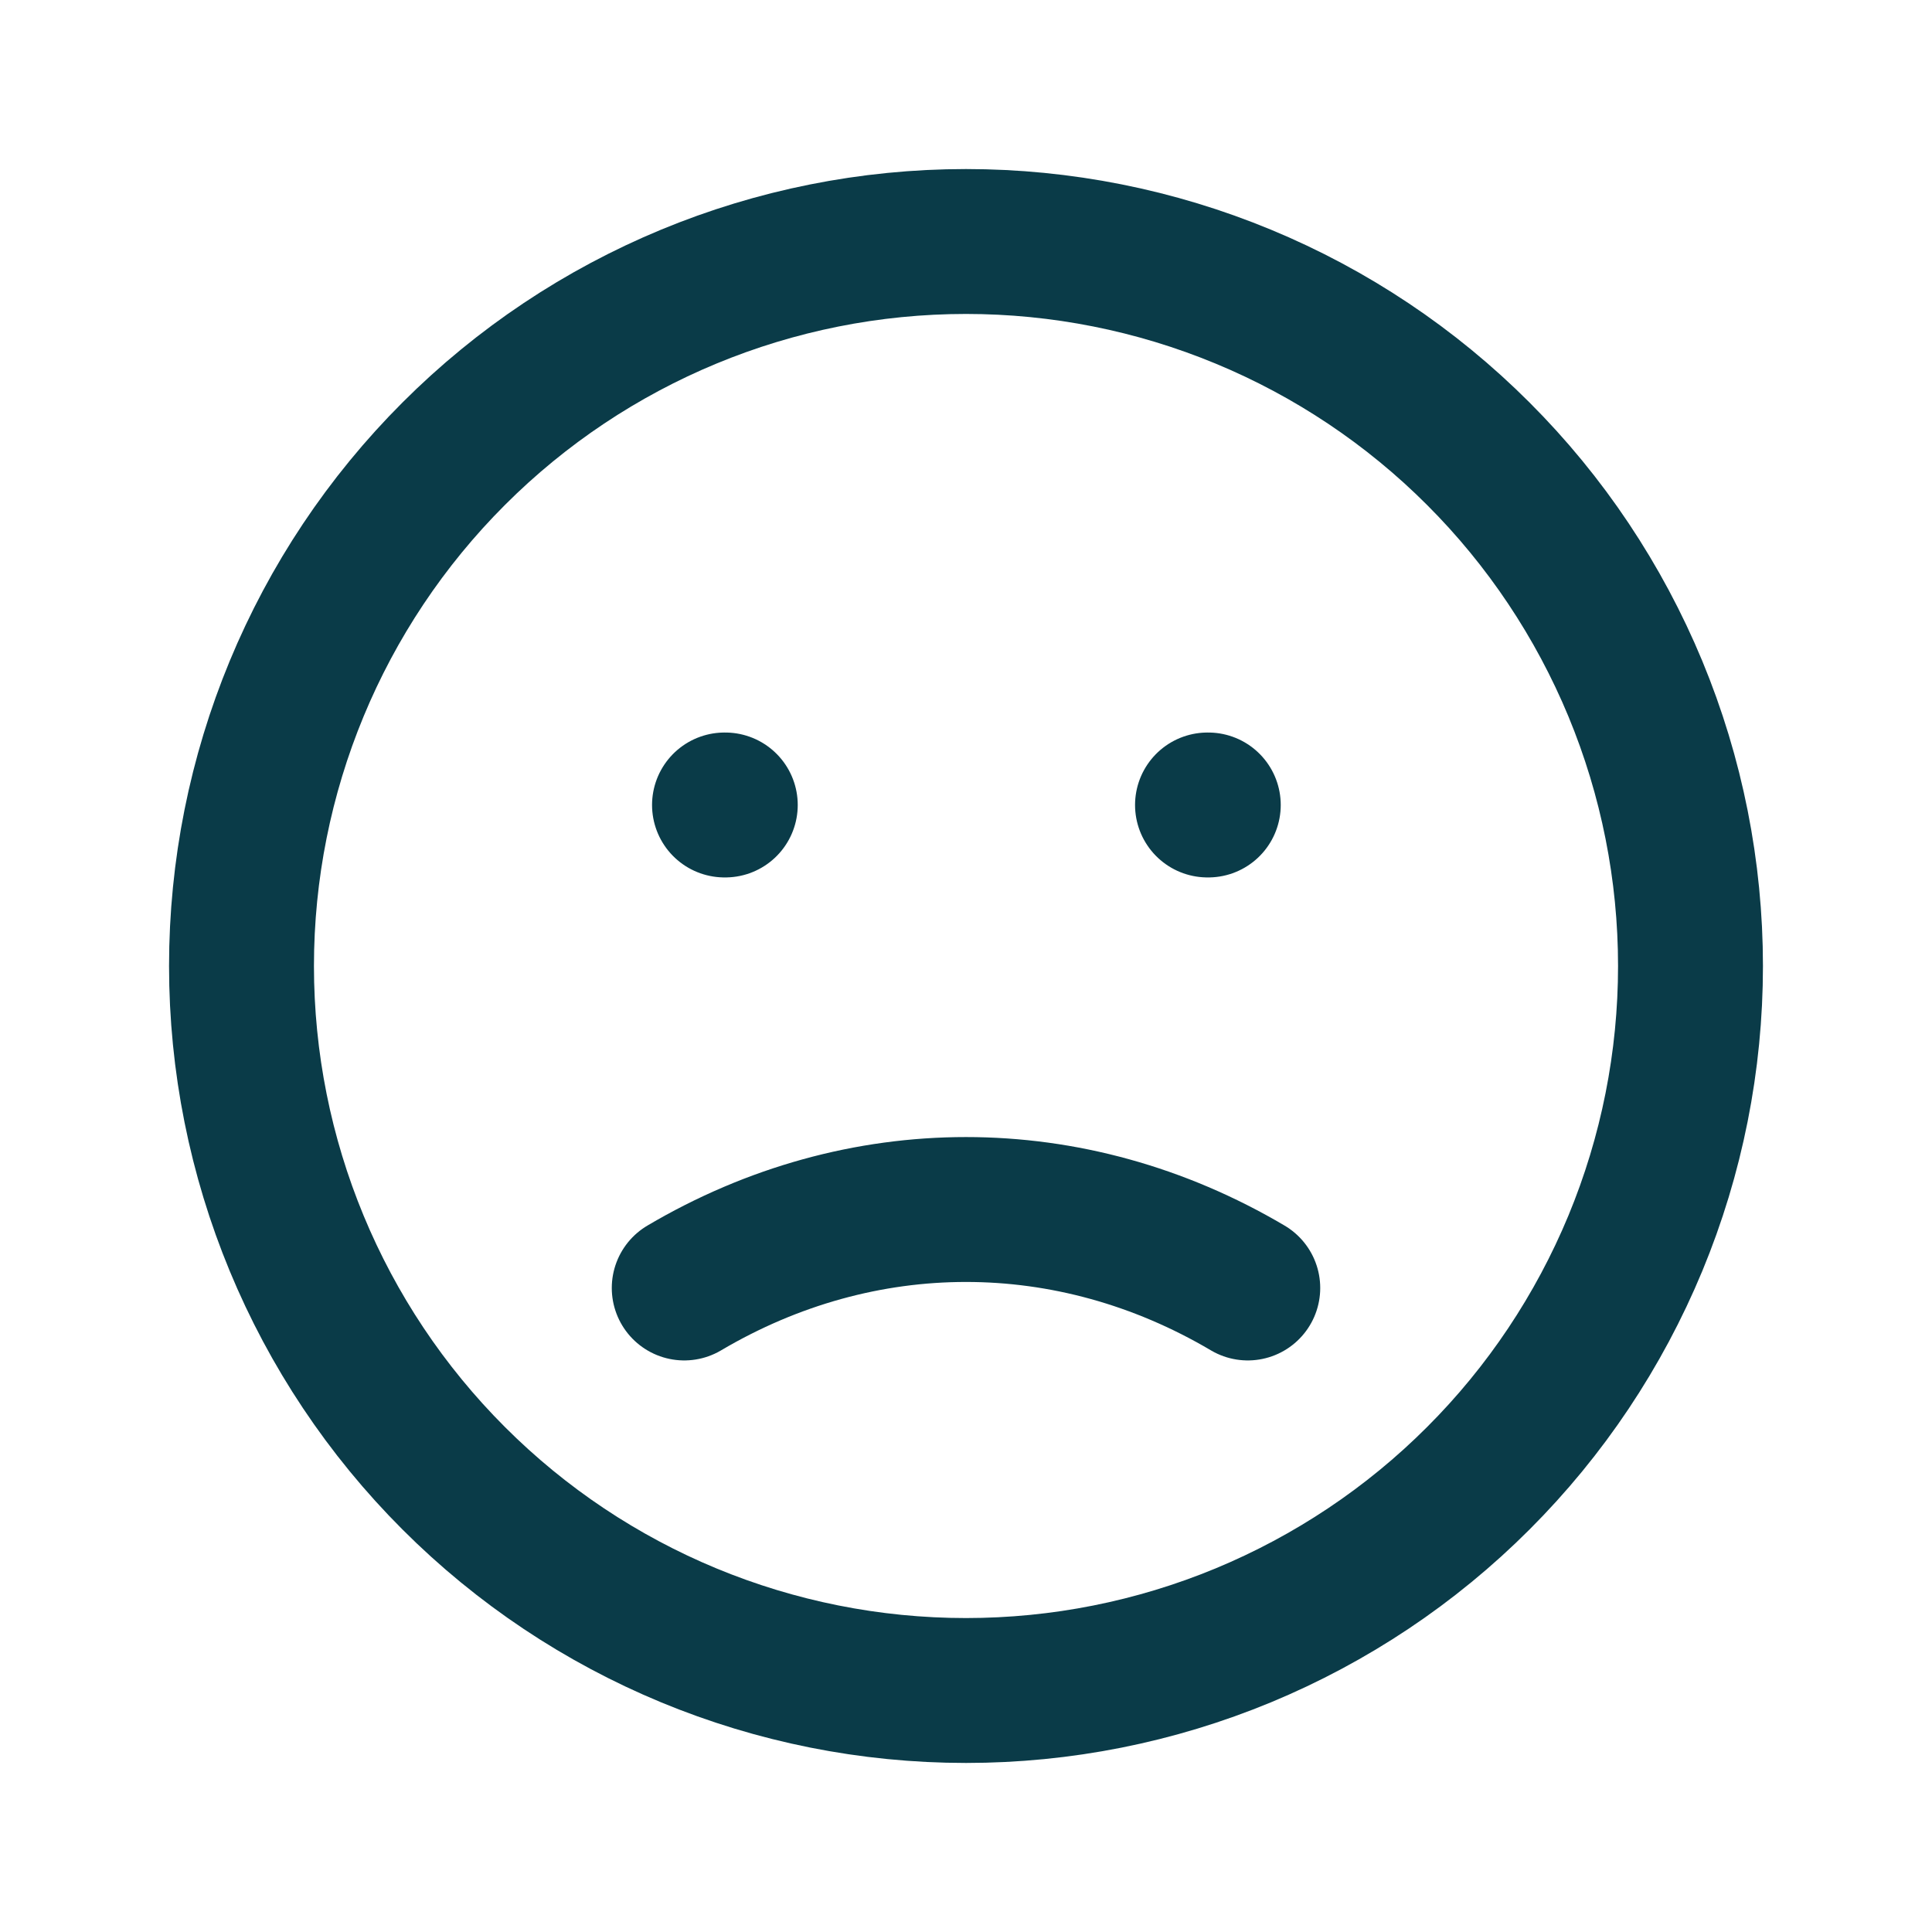
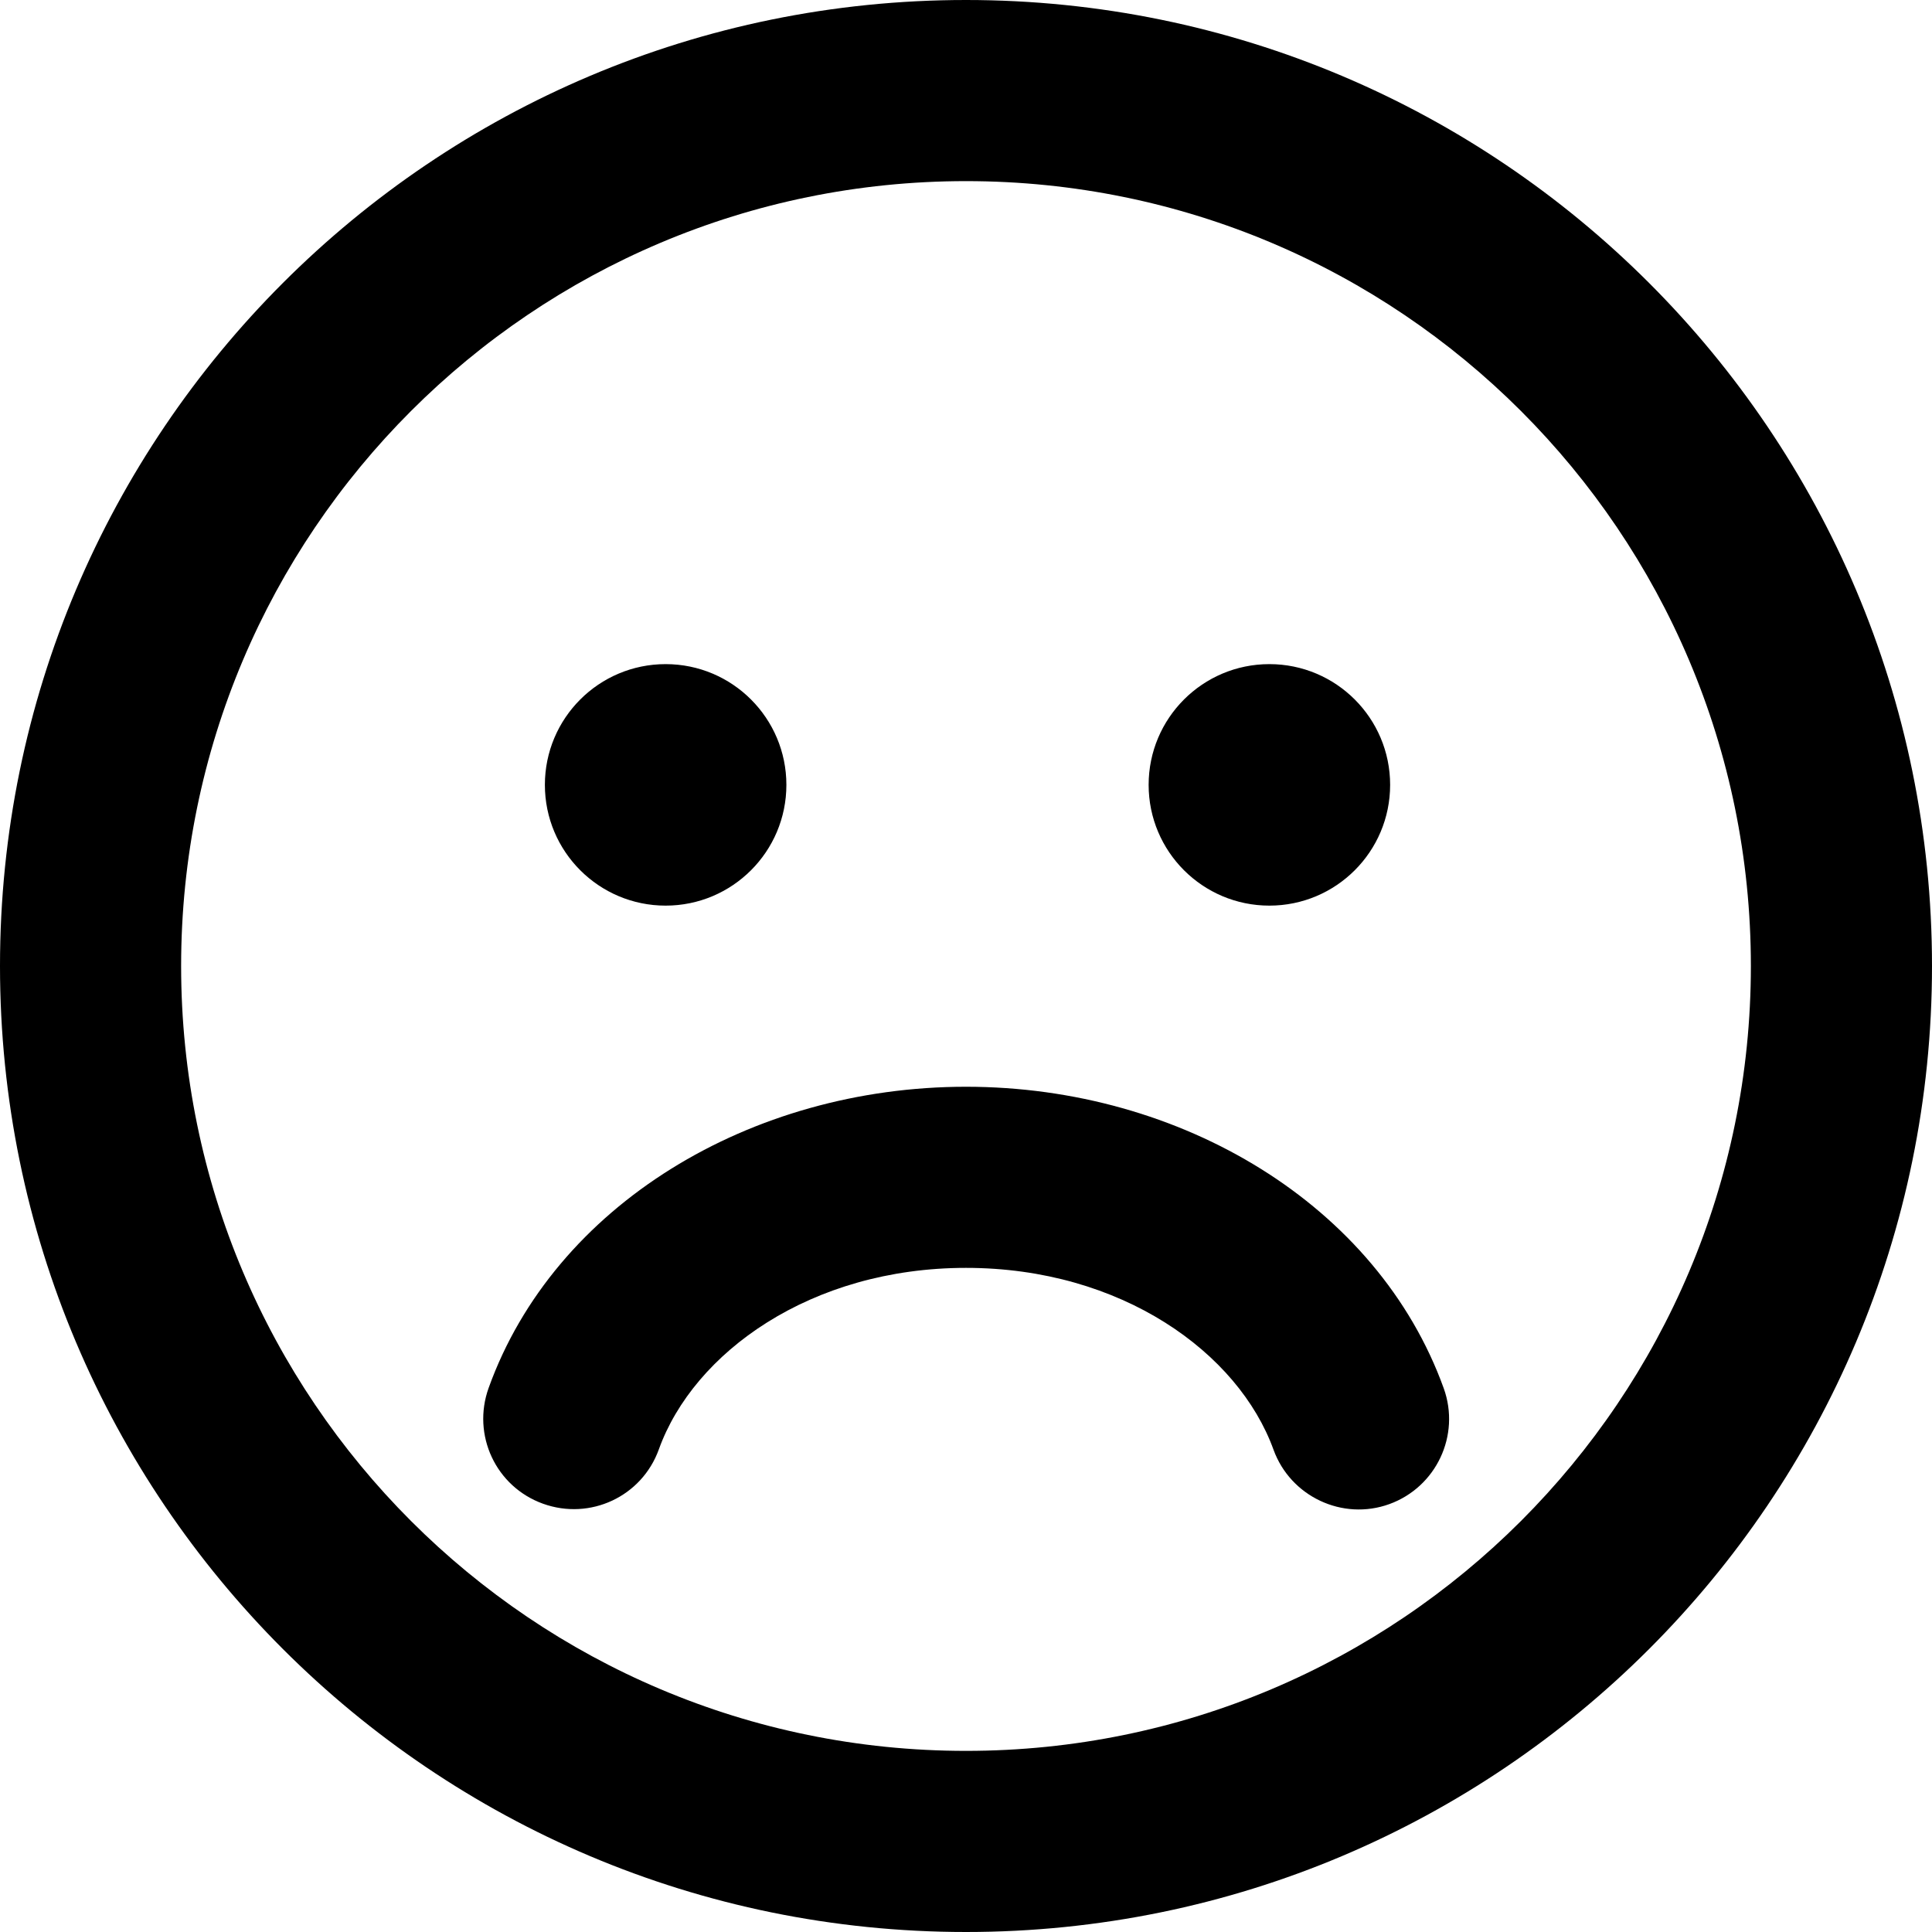
- <svg xmlns="http://www.w3.org/2000/svg" preserveAspectRatio="none" overflow="visible" style="display: block;" width="32" height="32" viewBox="0 0 32 32" fill="none">
-   <g id="Ãcone">
-     <path id="Vector" d="M12 13.333H12.013M20 13.333H20.013M11.333 21.333C14.267 19.6 17.733 19.6 20.667 21.333M16 28C17.576 28 19.136 27.69 20.592 27.087C22.048 26.483 23.371 25.6 24.485 24.485C25.6 23.371 26.483 22.048 27.087 20.592C27.69 19.136 28 17.576 28 16C28 14.424 27.69 12.864 27.087 11.408C26.483 9.952 25.6 8.629 24.485 7.515C23.371 6.4 22.048 5.516 20.592 4.913C19.136 4.31 17.576 4 16 4C12.817 4 9.765 5.264 7.515 7.515C5.264 9.765 4 12.817 4 16C4 19.183 5.264 22.235 7.515 24.485C9.765 26.736 12.817 28 16 28Z" stroke-width="2.4" stroke-linecap="round" stroke-linejoin="round" stroke="#0A3B48" />
-   </g>
+ <svg xmlns="http://www.w3.org/2000/svg" viewBox="0 0 512 512">
+   <path d="M464 256A208 208 0 1 0 48 256a208 208 0 1 0 416 0zM0 256a256 256 0 1 1 512 0A256 256 0 1 1 0 256zM174.6 384.1c-4.5 12.5-18.2 18.9-30.7 14.4s-18.9-18.2-14.4-30.7C146.9 319.4 198.9 288 256 288s109.1 31.4 126.6 79.9c4.5 12.5-2 26.2-14.4 30.7s-26.2-2-30.7-14.4C328.2 358.5 297.2 336 256 336s-72.2 22.5-81.4 48.1zM144.4 208a32 32 0 1 1 64 0 32 32 0 1 1 -64 0zm192-32a32 32 0 1 1 0 64 32 32 0 1 1 0-64z" />
</svg>
